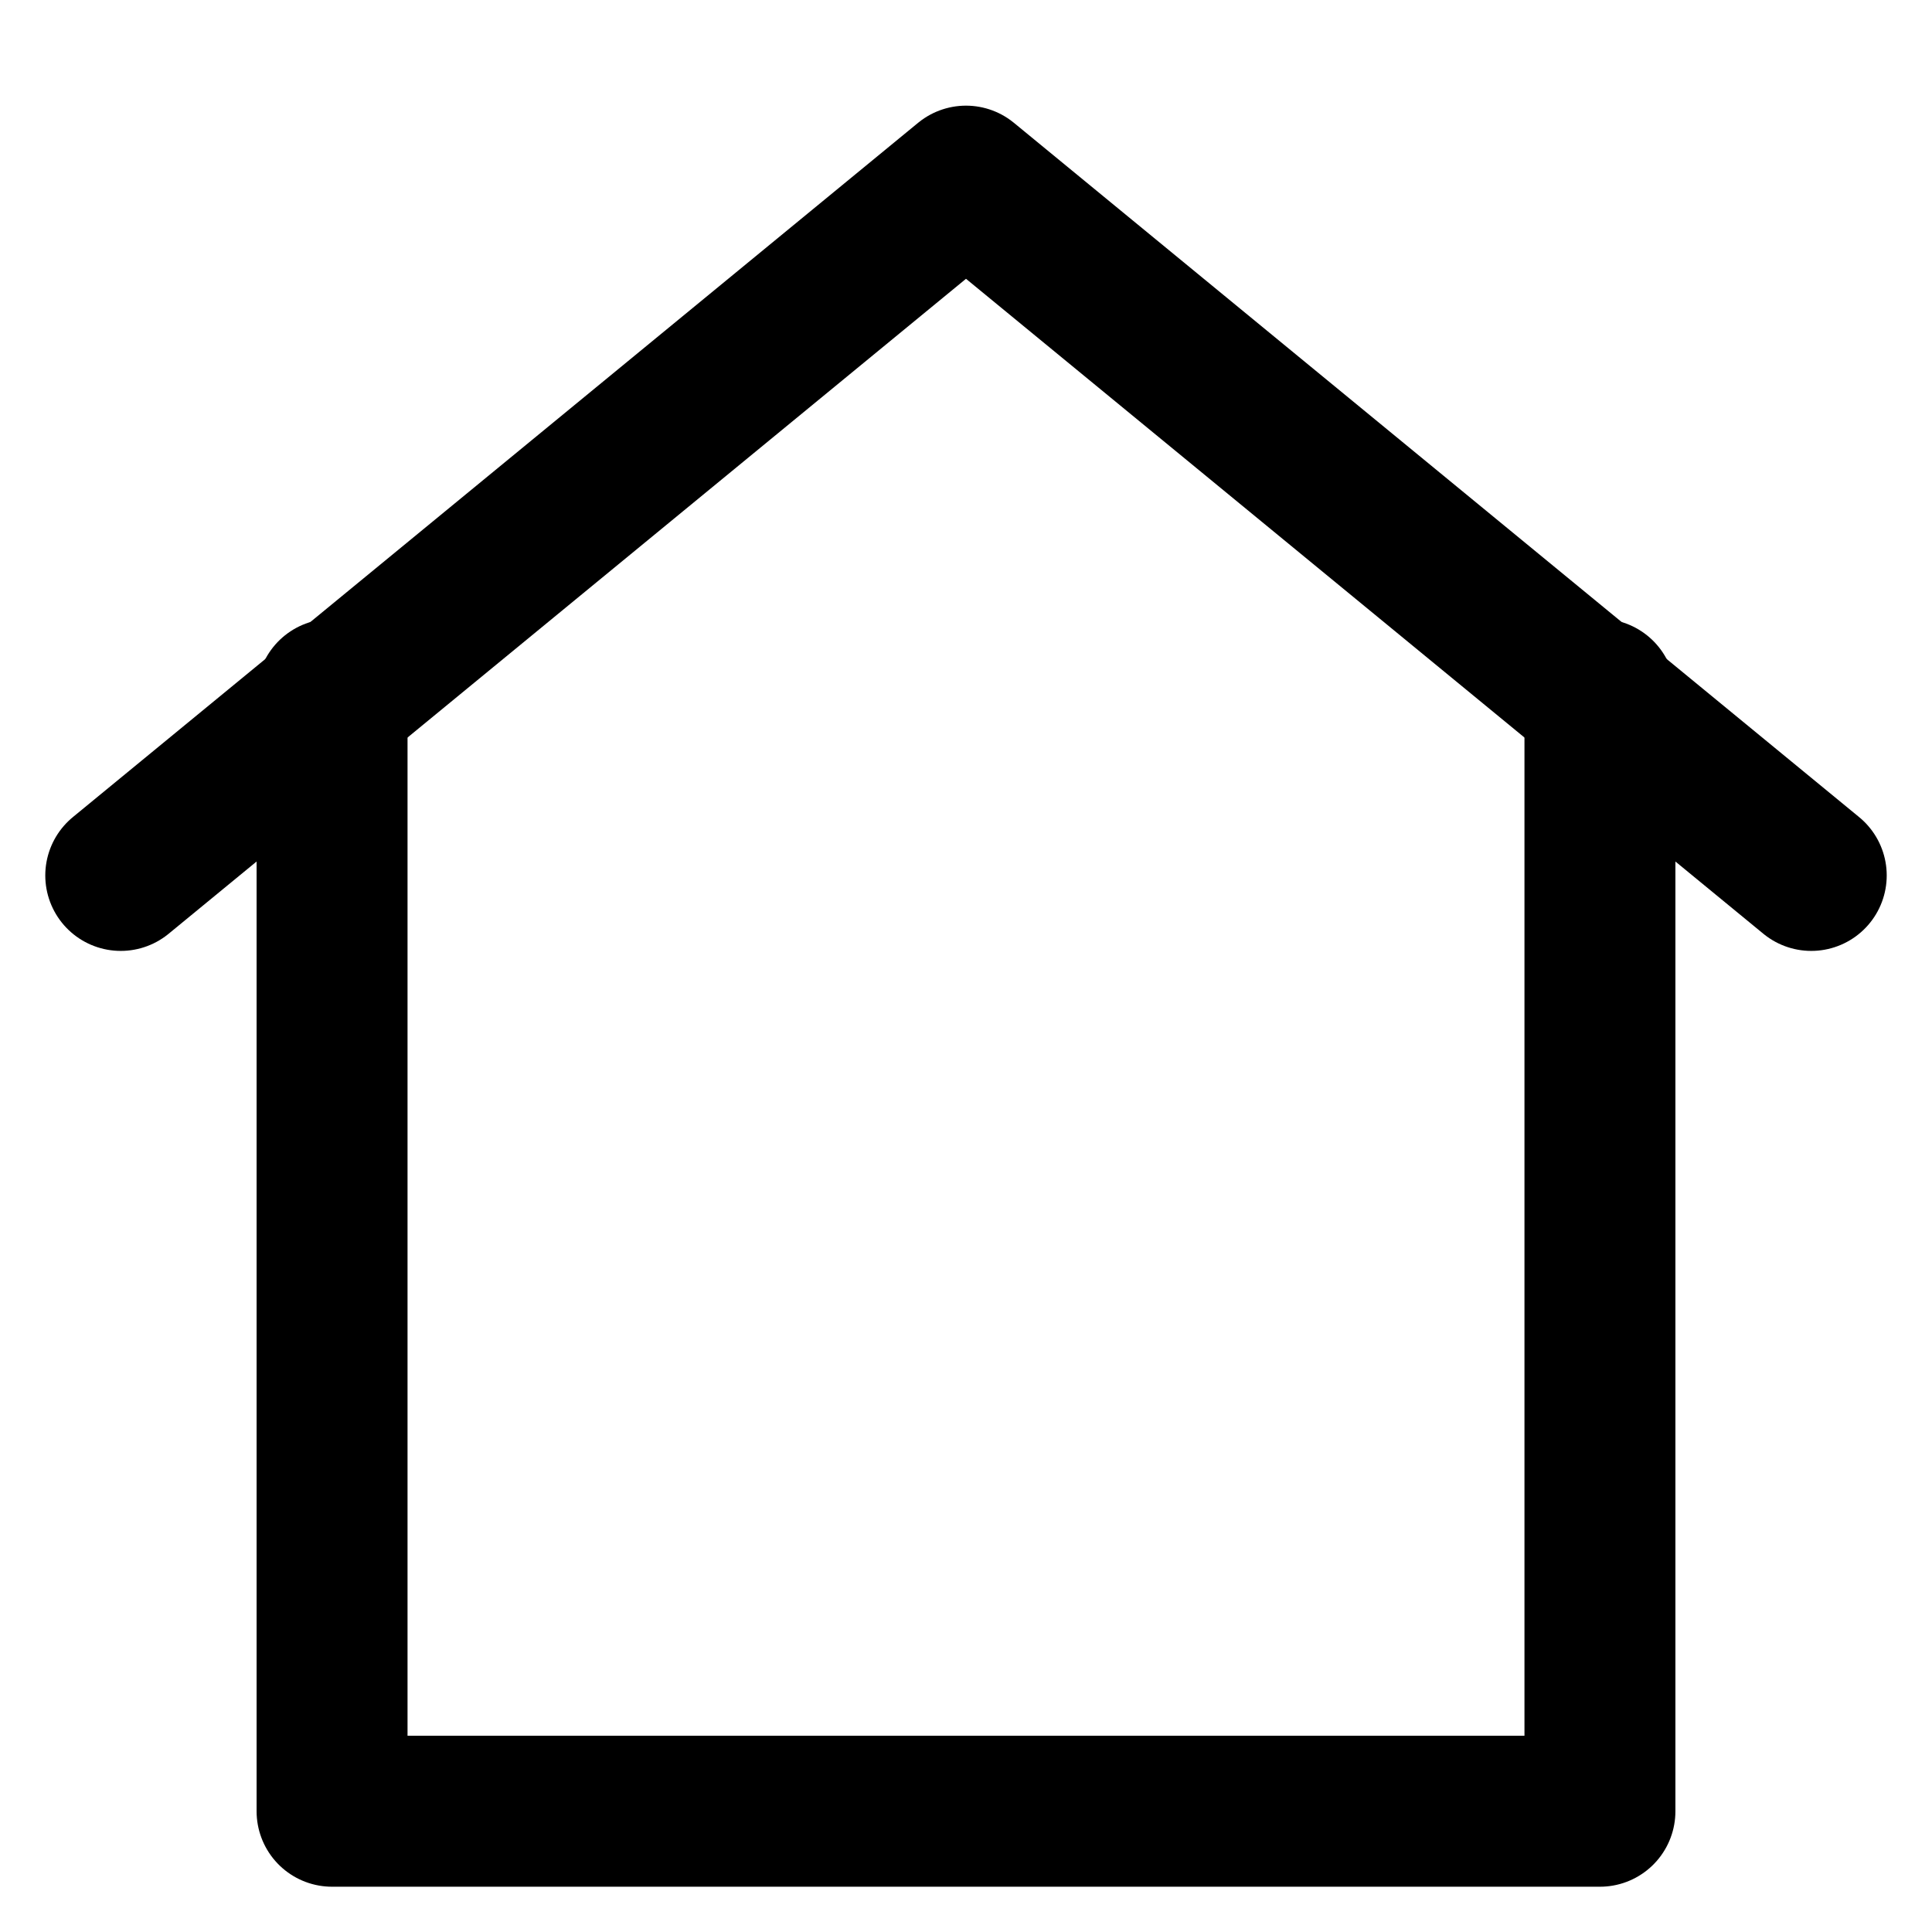
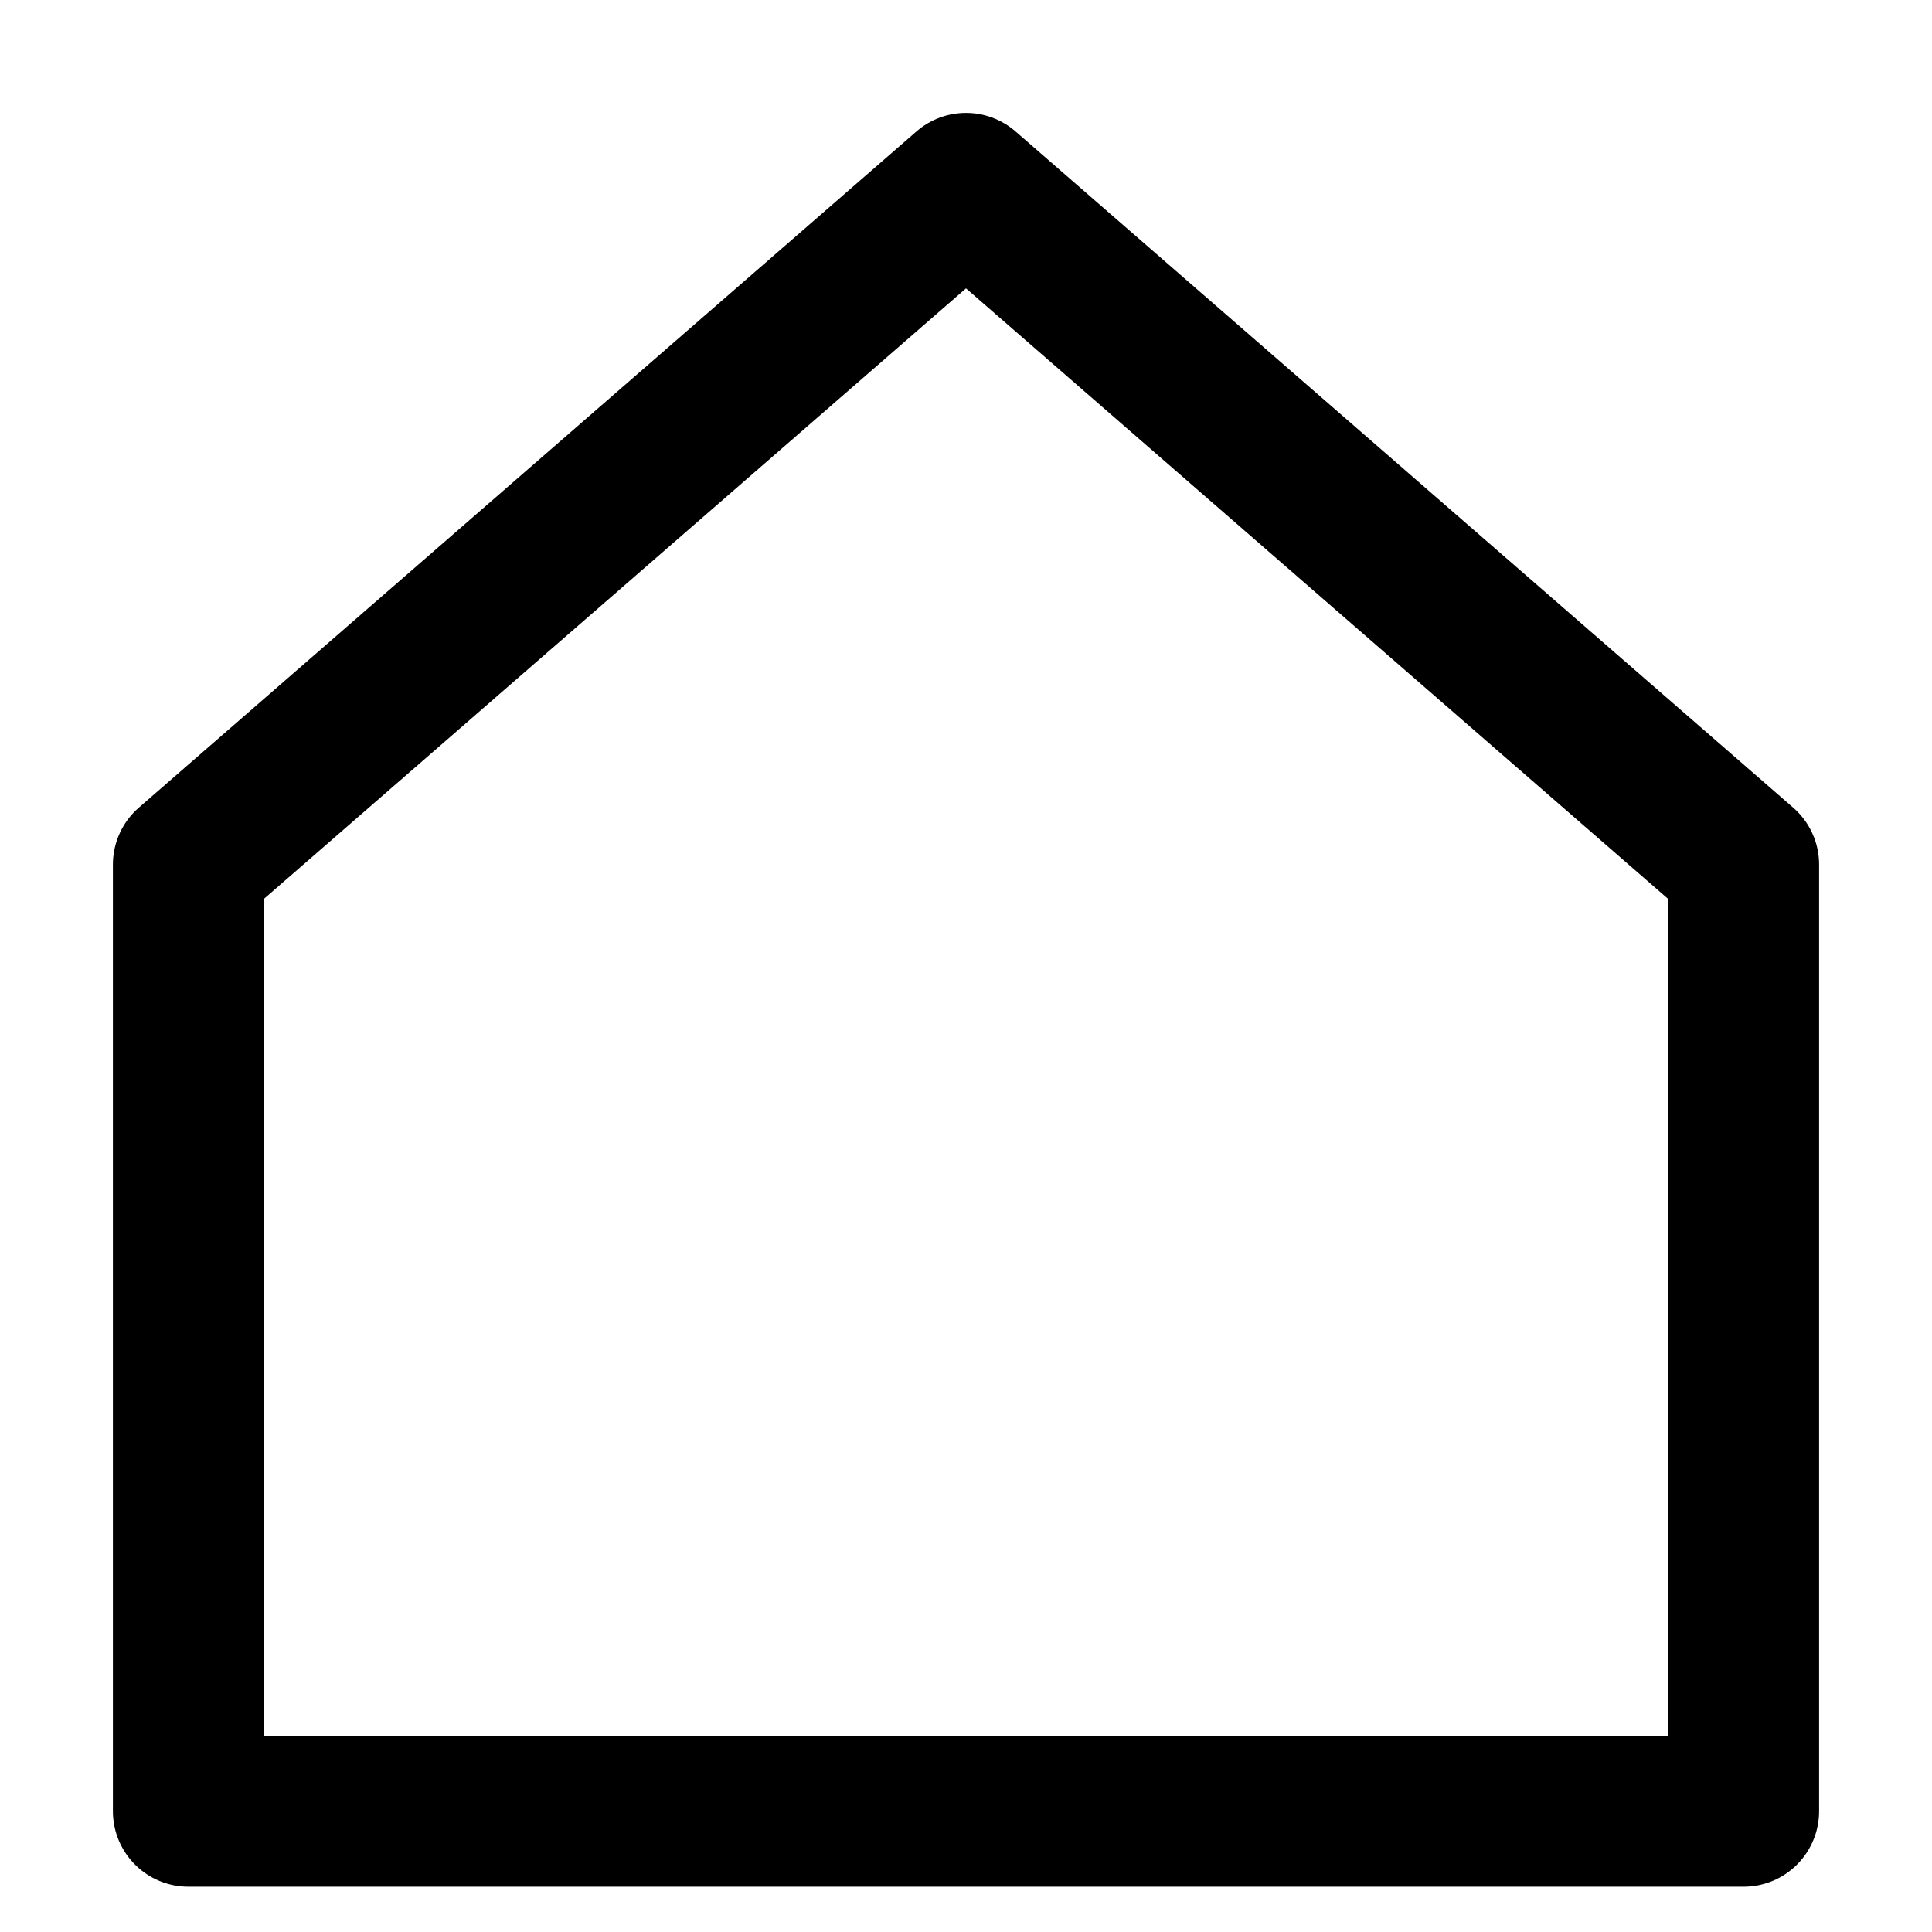
<svg xmlns="http://www.w3.org/2000/svg" width="16" height="16" viewBox="0 0 16 16" fill="none" stroke="currentColor" stroke-width="1.25" stroke-linecap="round" stroke-linejoin="round" class="li li-outline">
-   <path d="M1 7.25L8 1.5L15 7.25" />
-   <path d="M2.75 5.75V15H13.25V5.75" />
+   <path d="M8 1.56L14.44 7.16L14.44 15L1.56 15L1.56 7.16Z" />
</svg>
